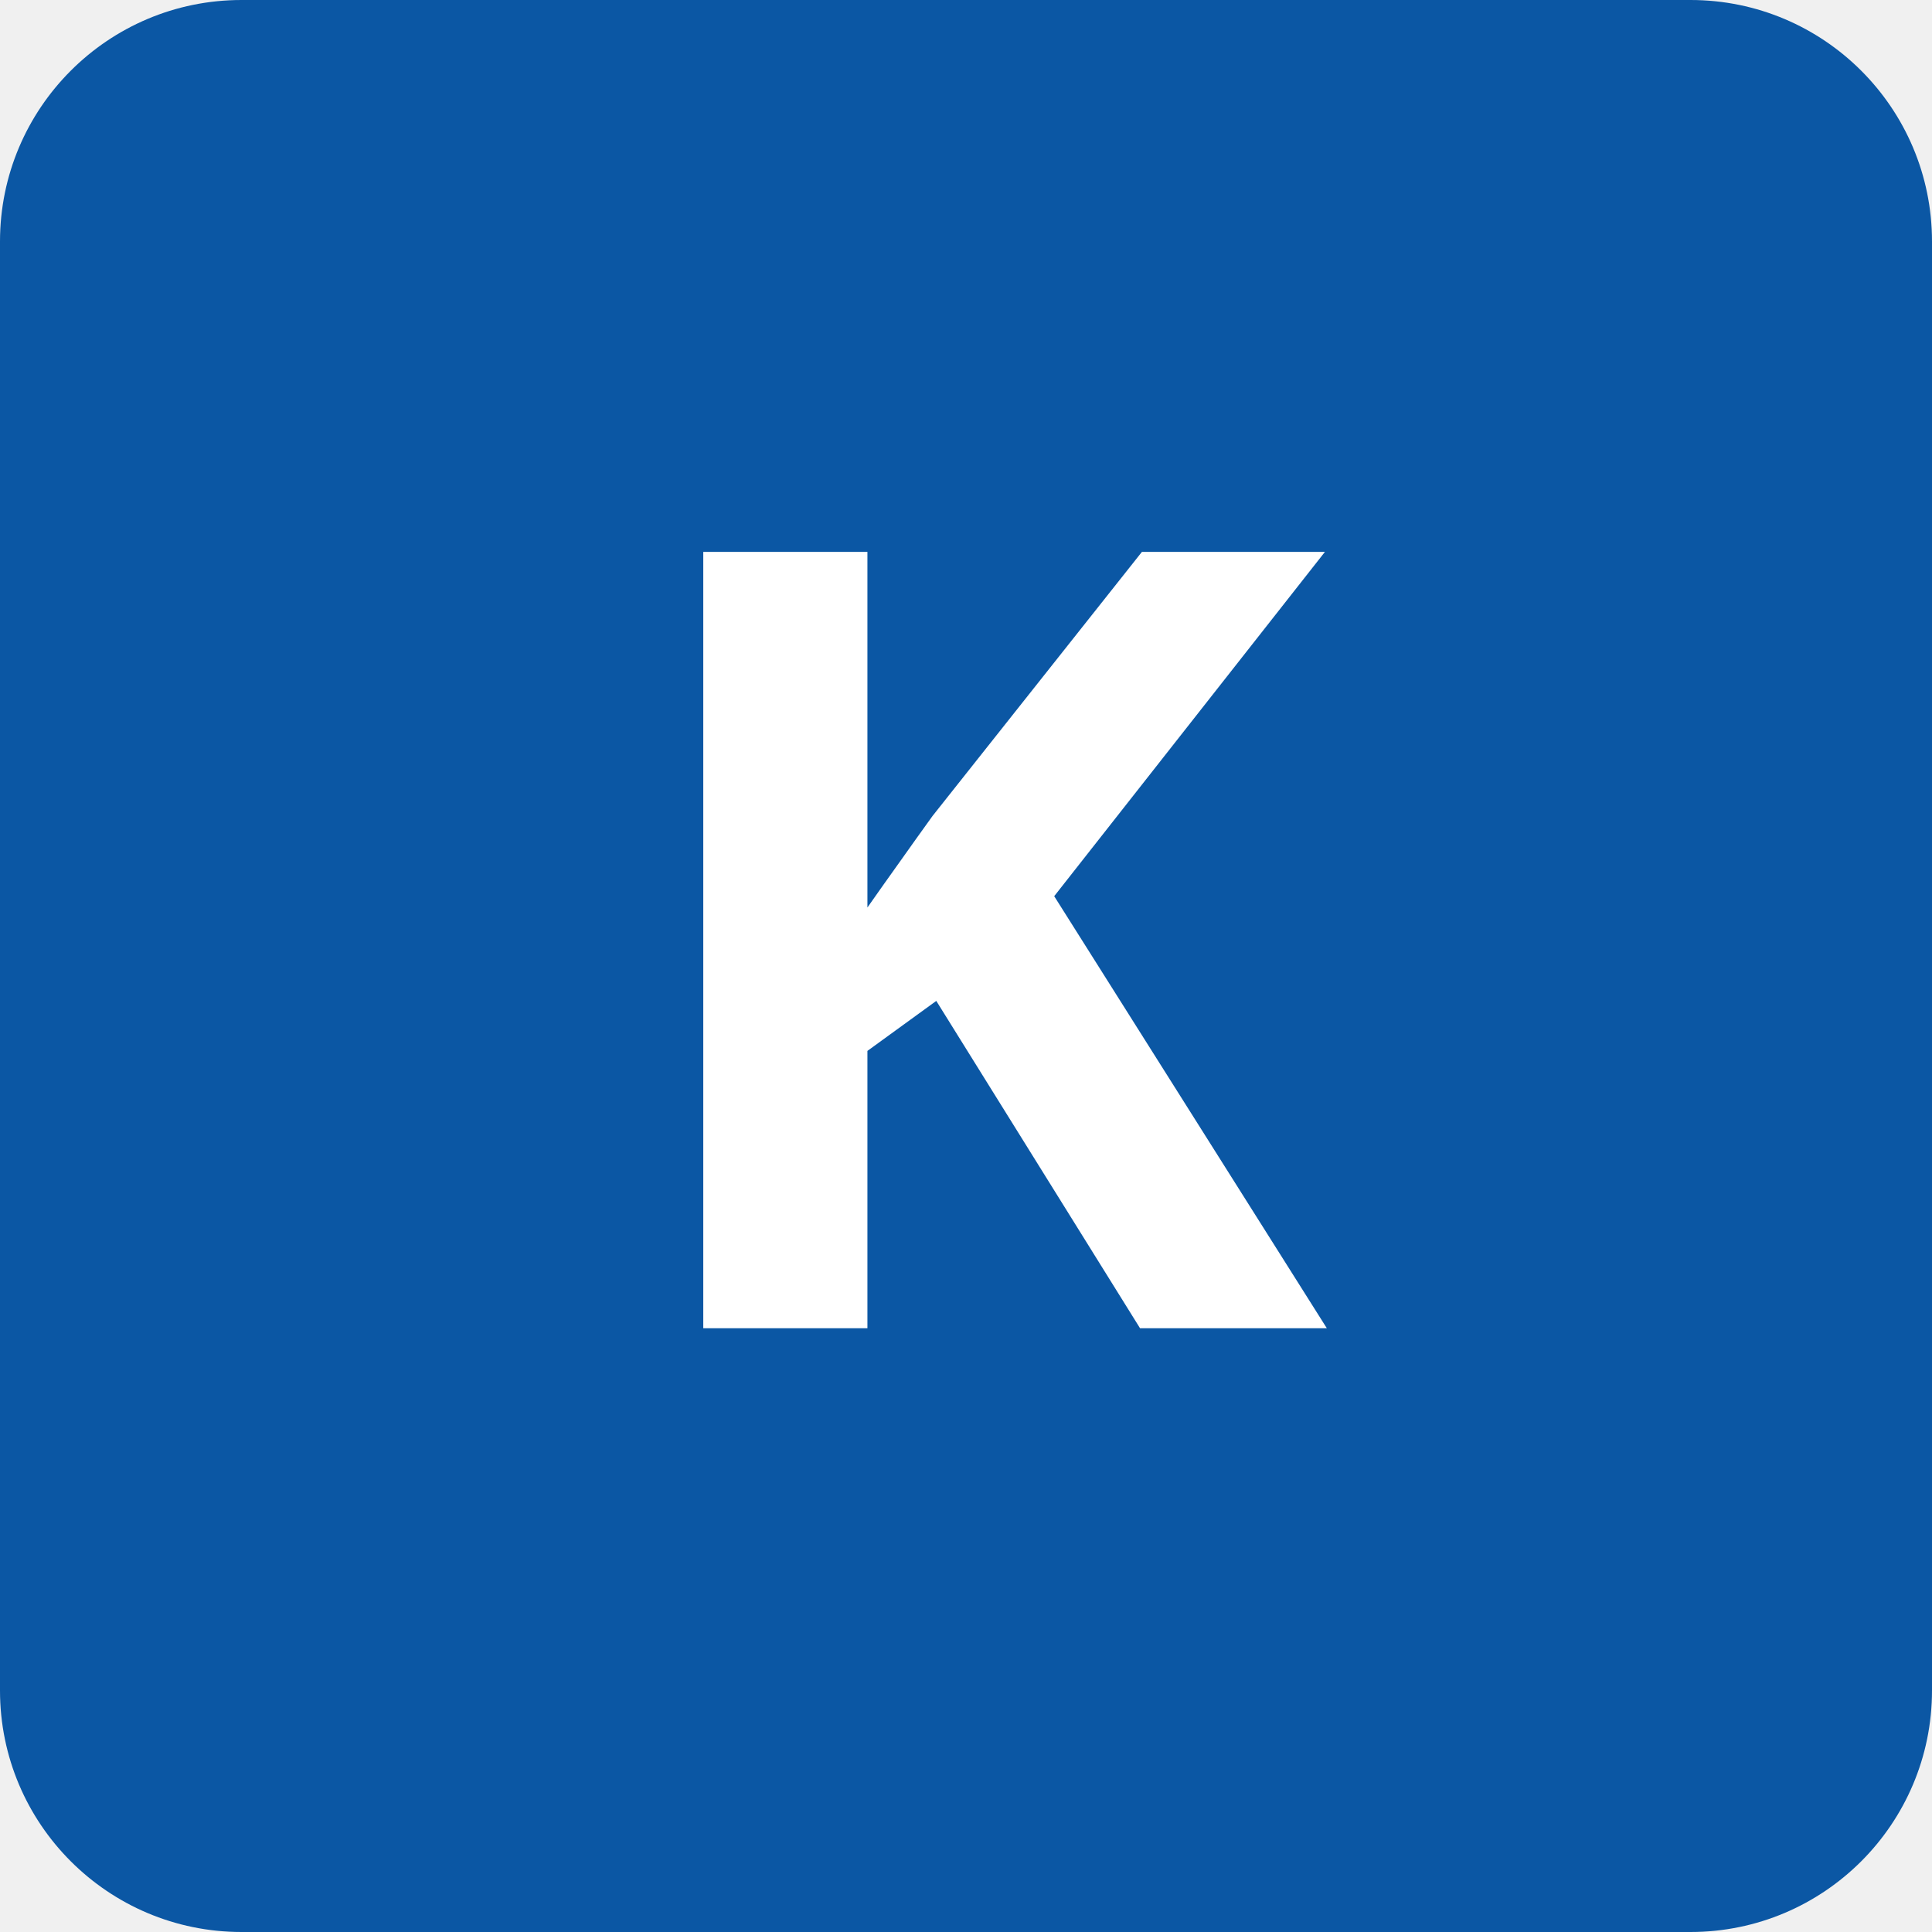
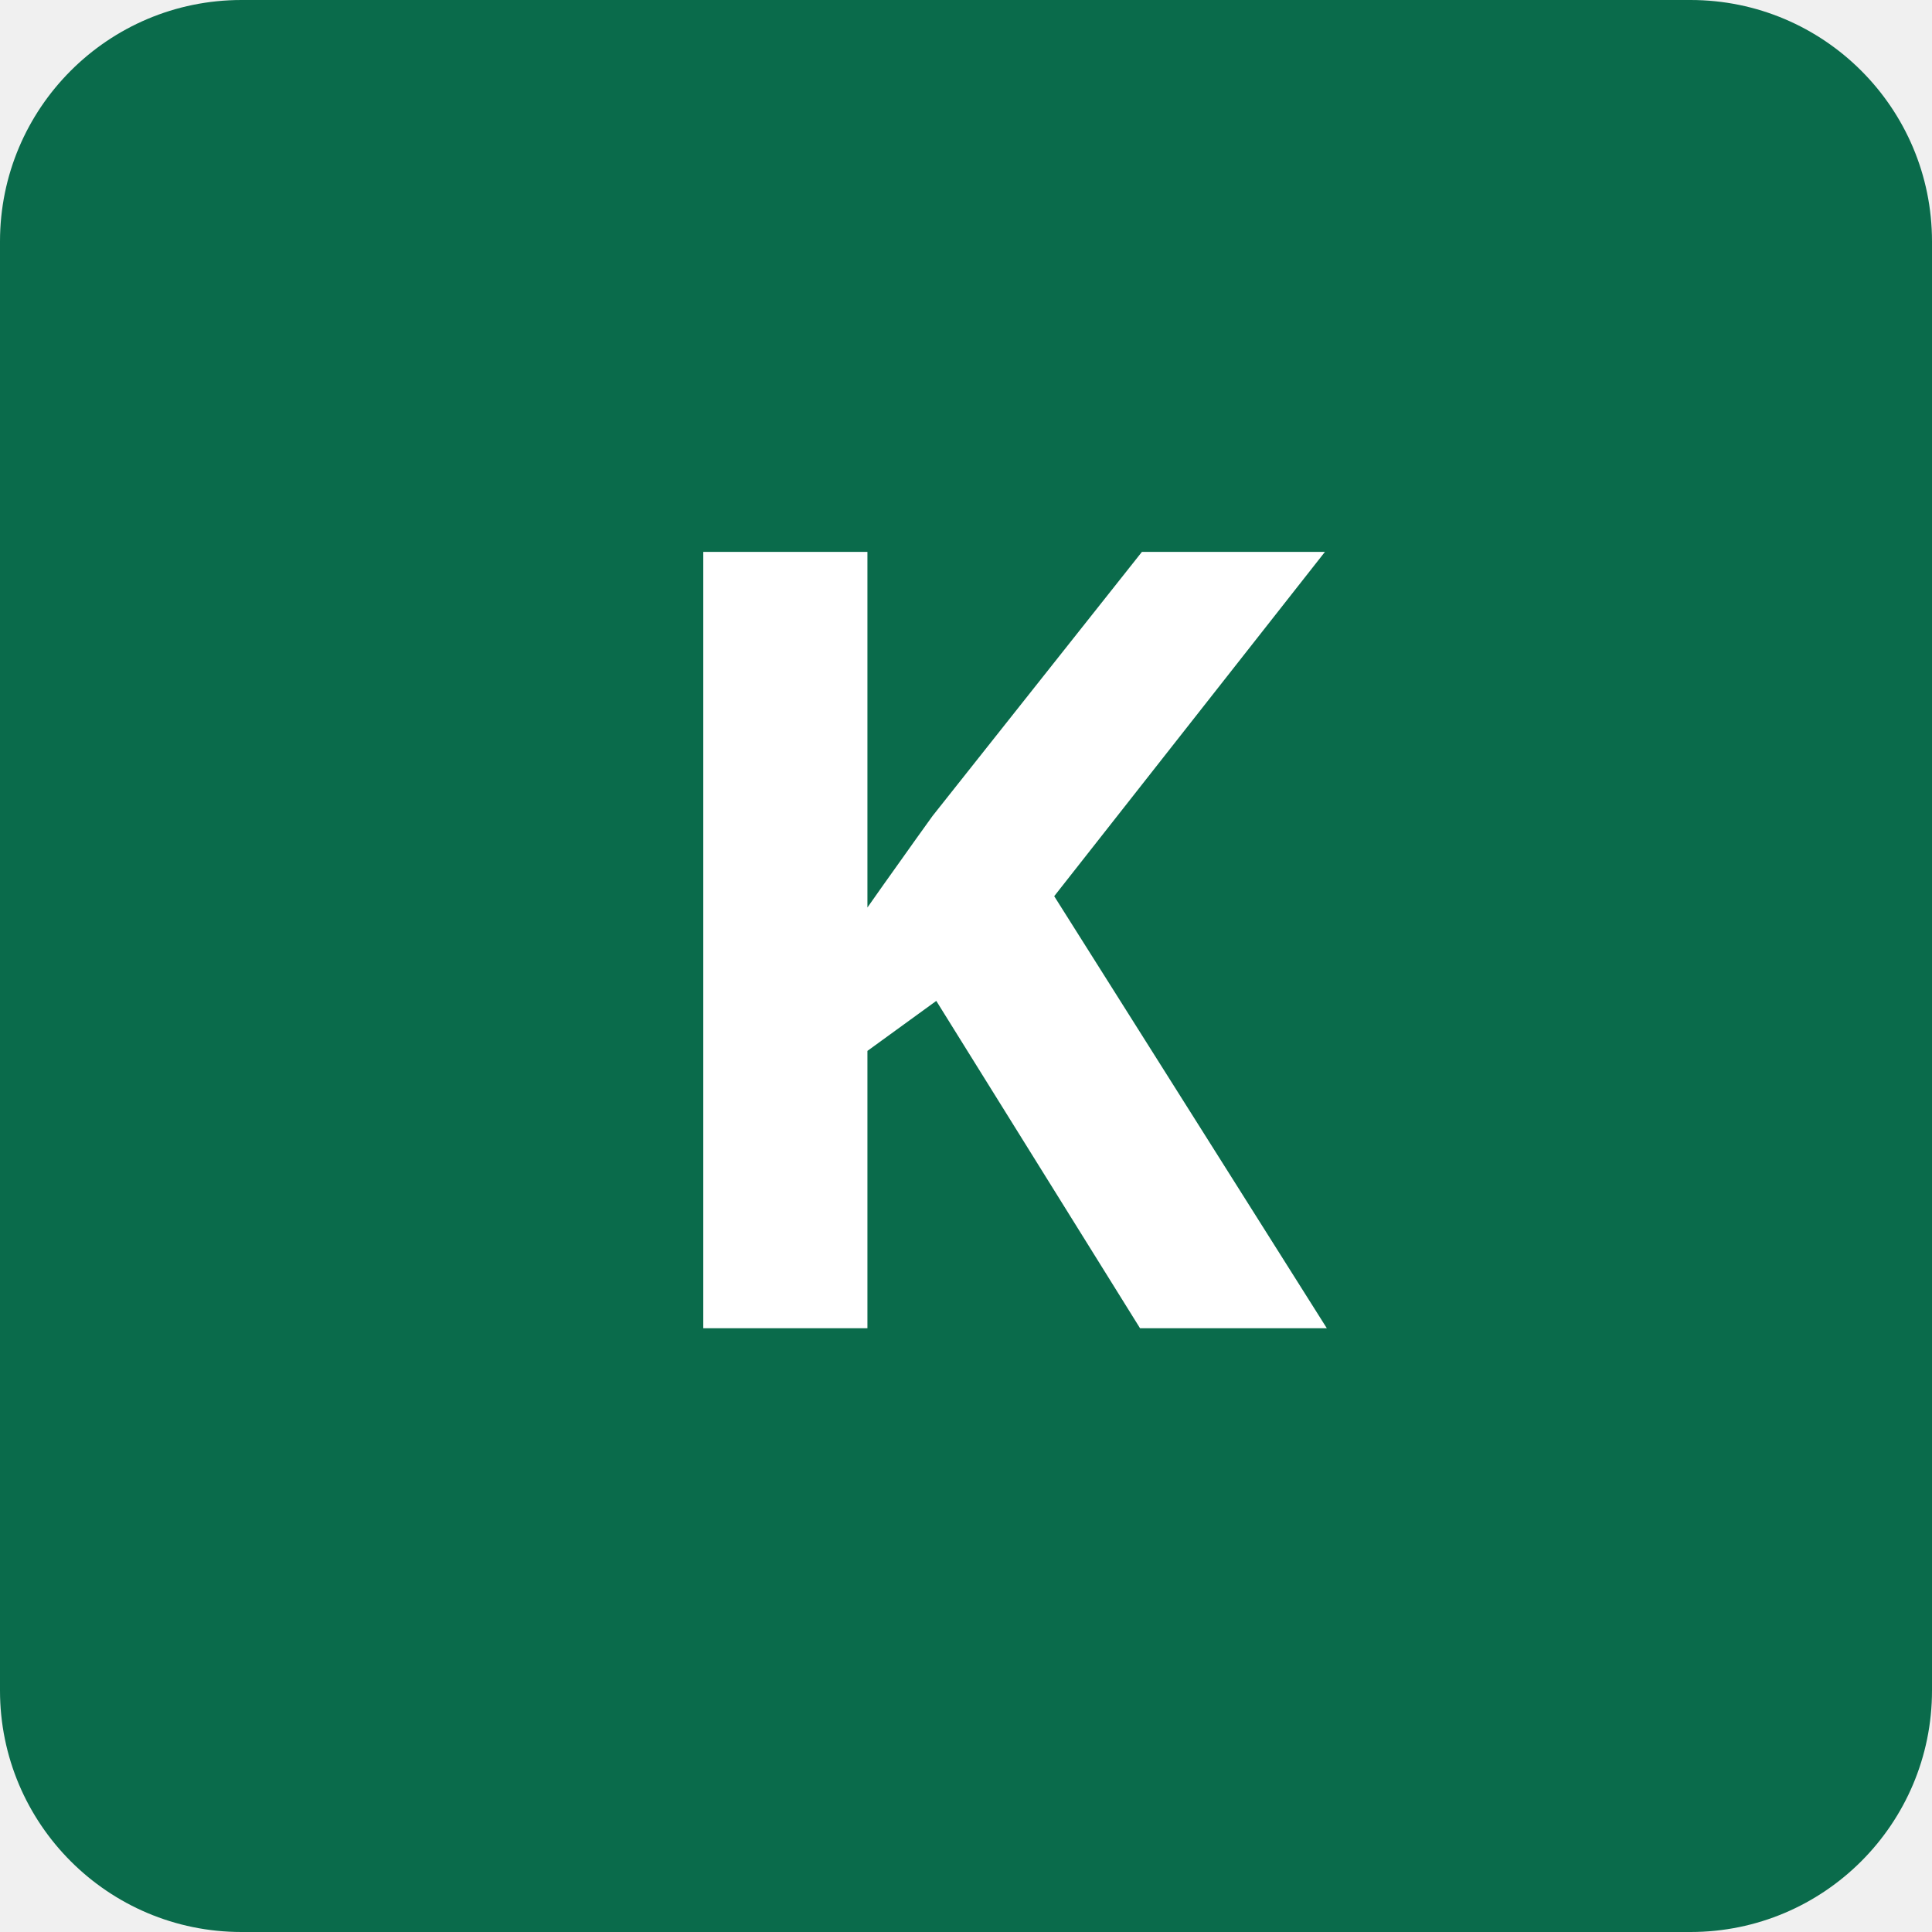
<svg xmlns="http://www.w3.org/2000/svg" viewBox="0 0 32 32">
  <style>
-     rect { fill: #0b57a4; }
+     rect { fill: #0a6b4b; }
    text { fill: #fff; }
-     @media (prefers-color-scheme: dark) { rect { fill: #75b4f7; } text { fill: #0d1117; } }
+     @media (prefers-color-scheme: dark) { rect { fill: #5fd38d; } text { fill: #07120b; } }
  </style>
  <rect width="32" height="32" rx="4" />
  <text x="16" y="22" font-family="system-ui, sans-serif" font-size="18" font-weight="700" text-anchor="middle">K</text>
</svg>
